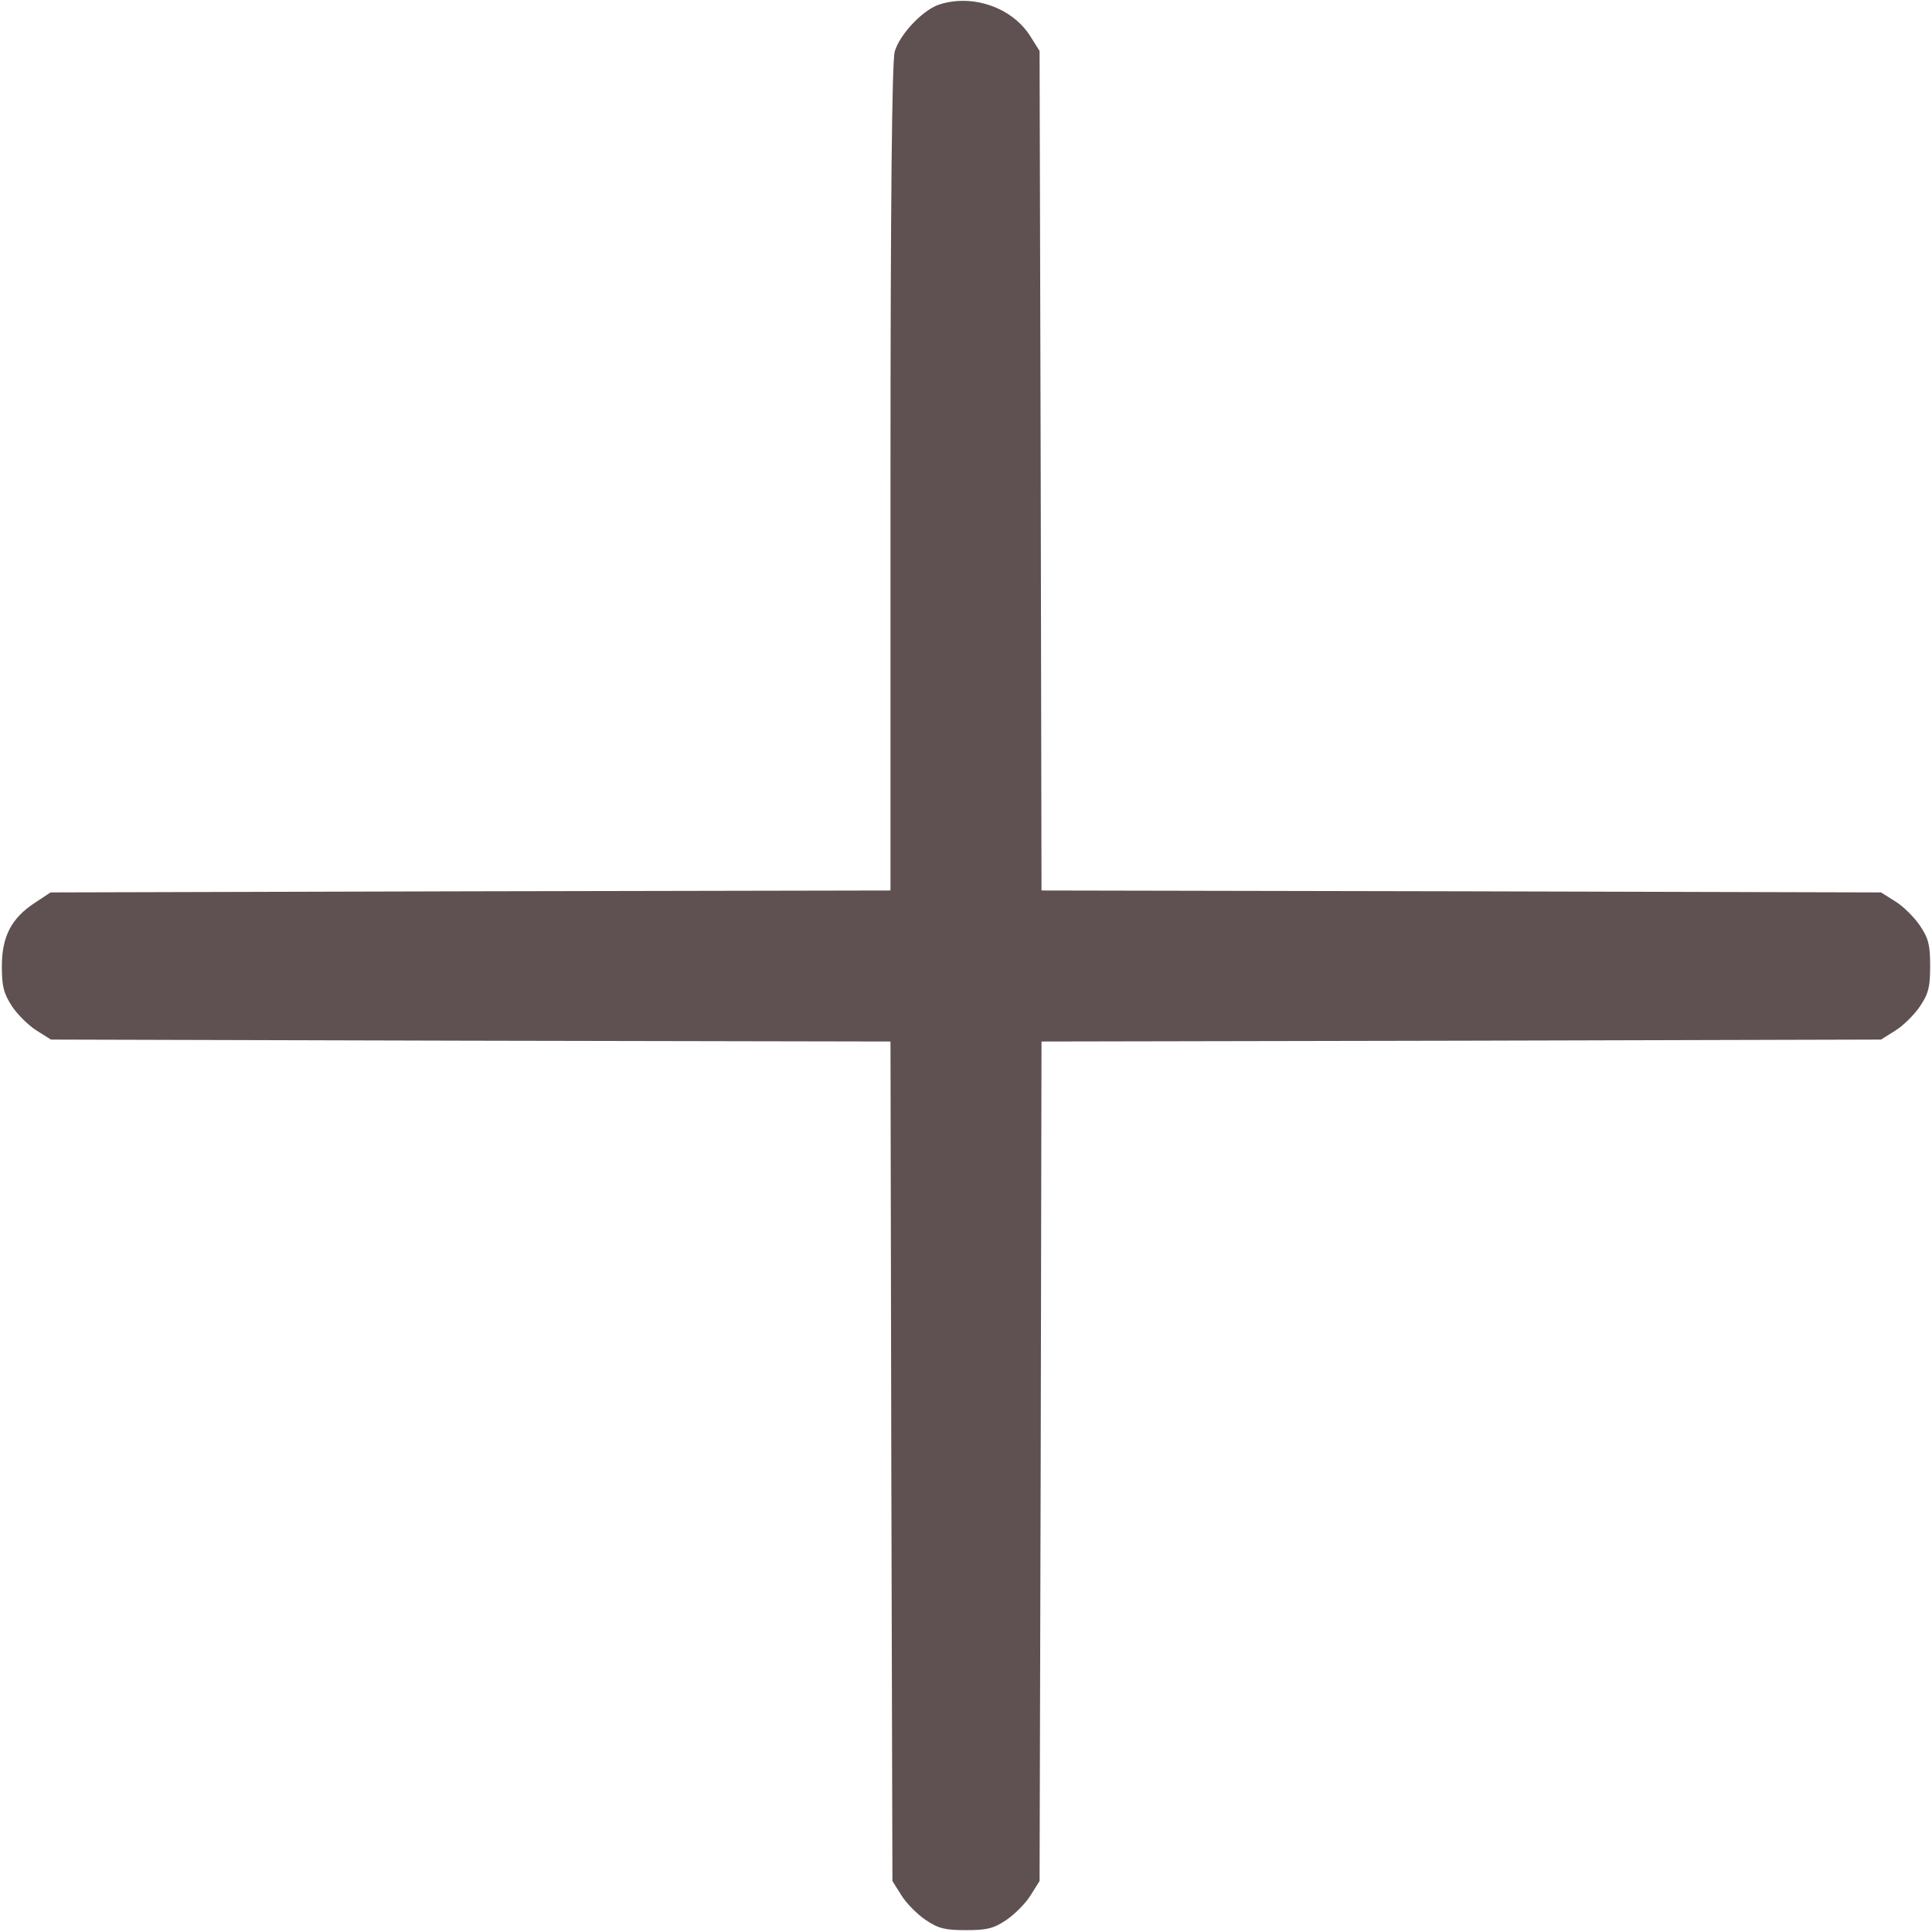
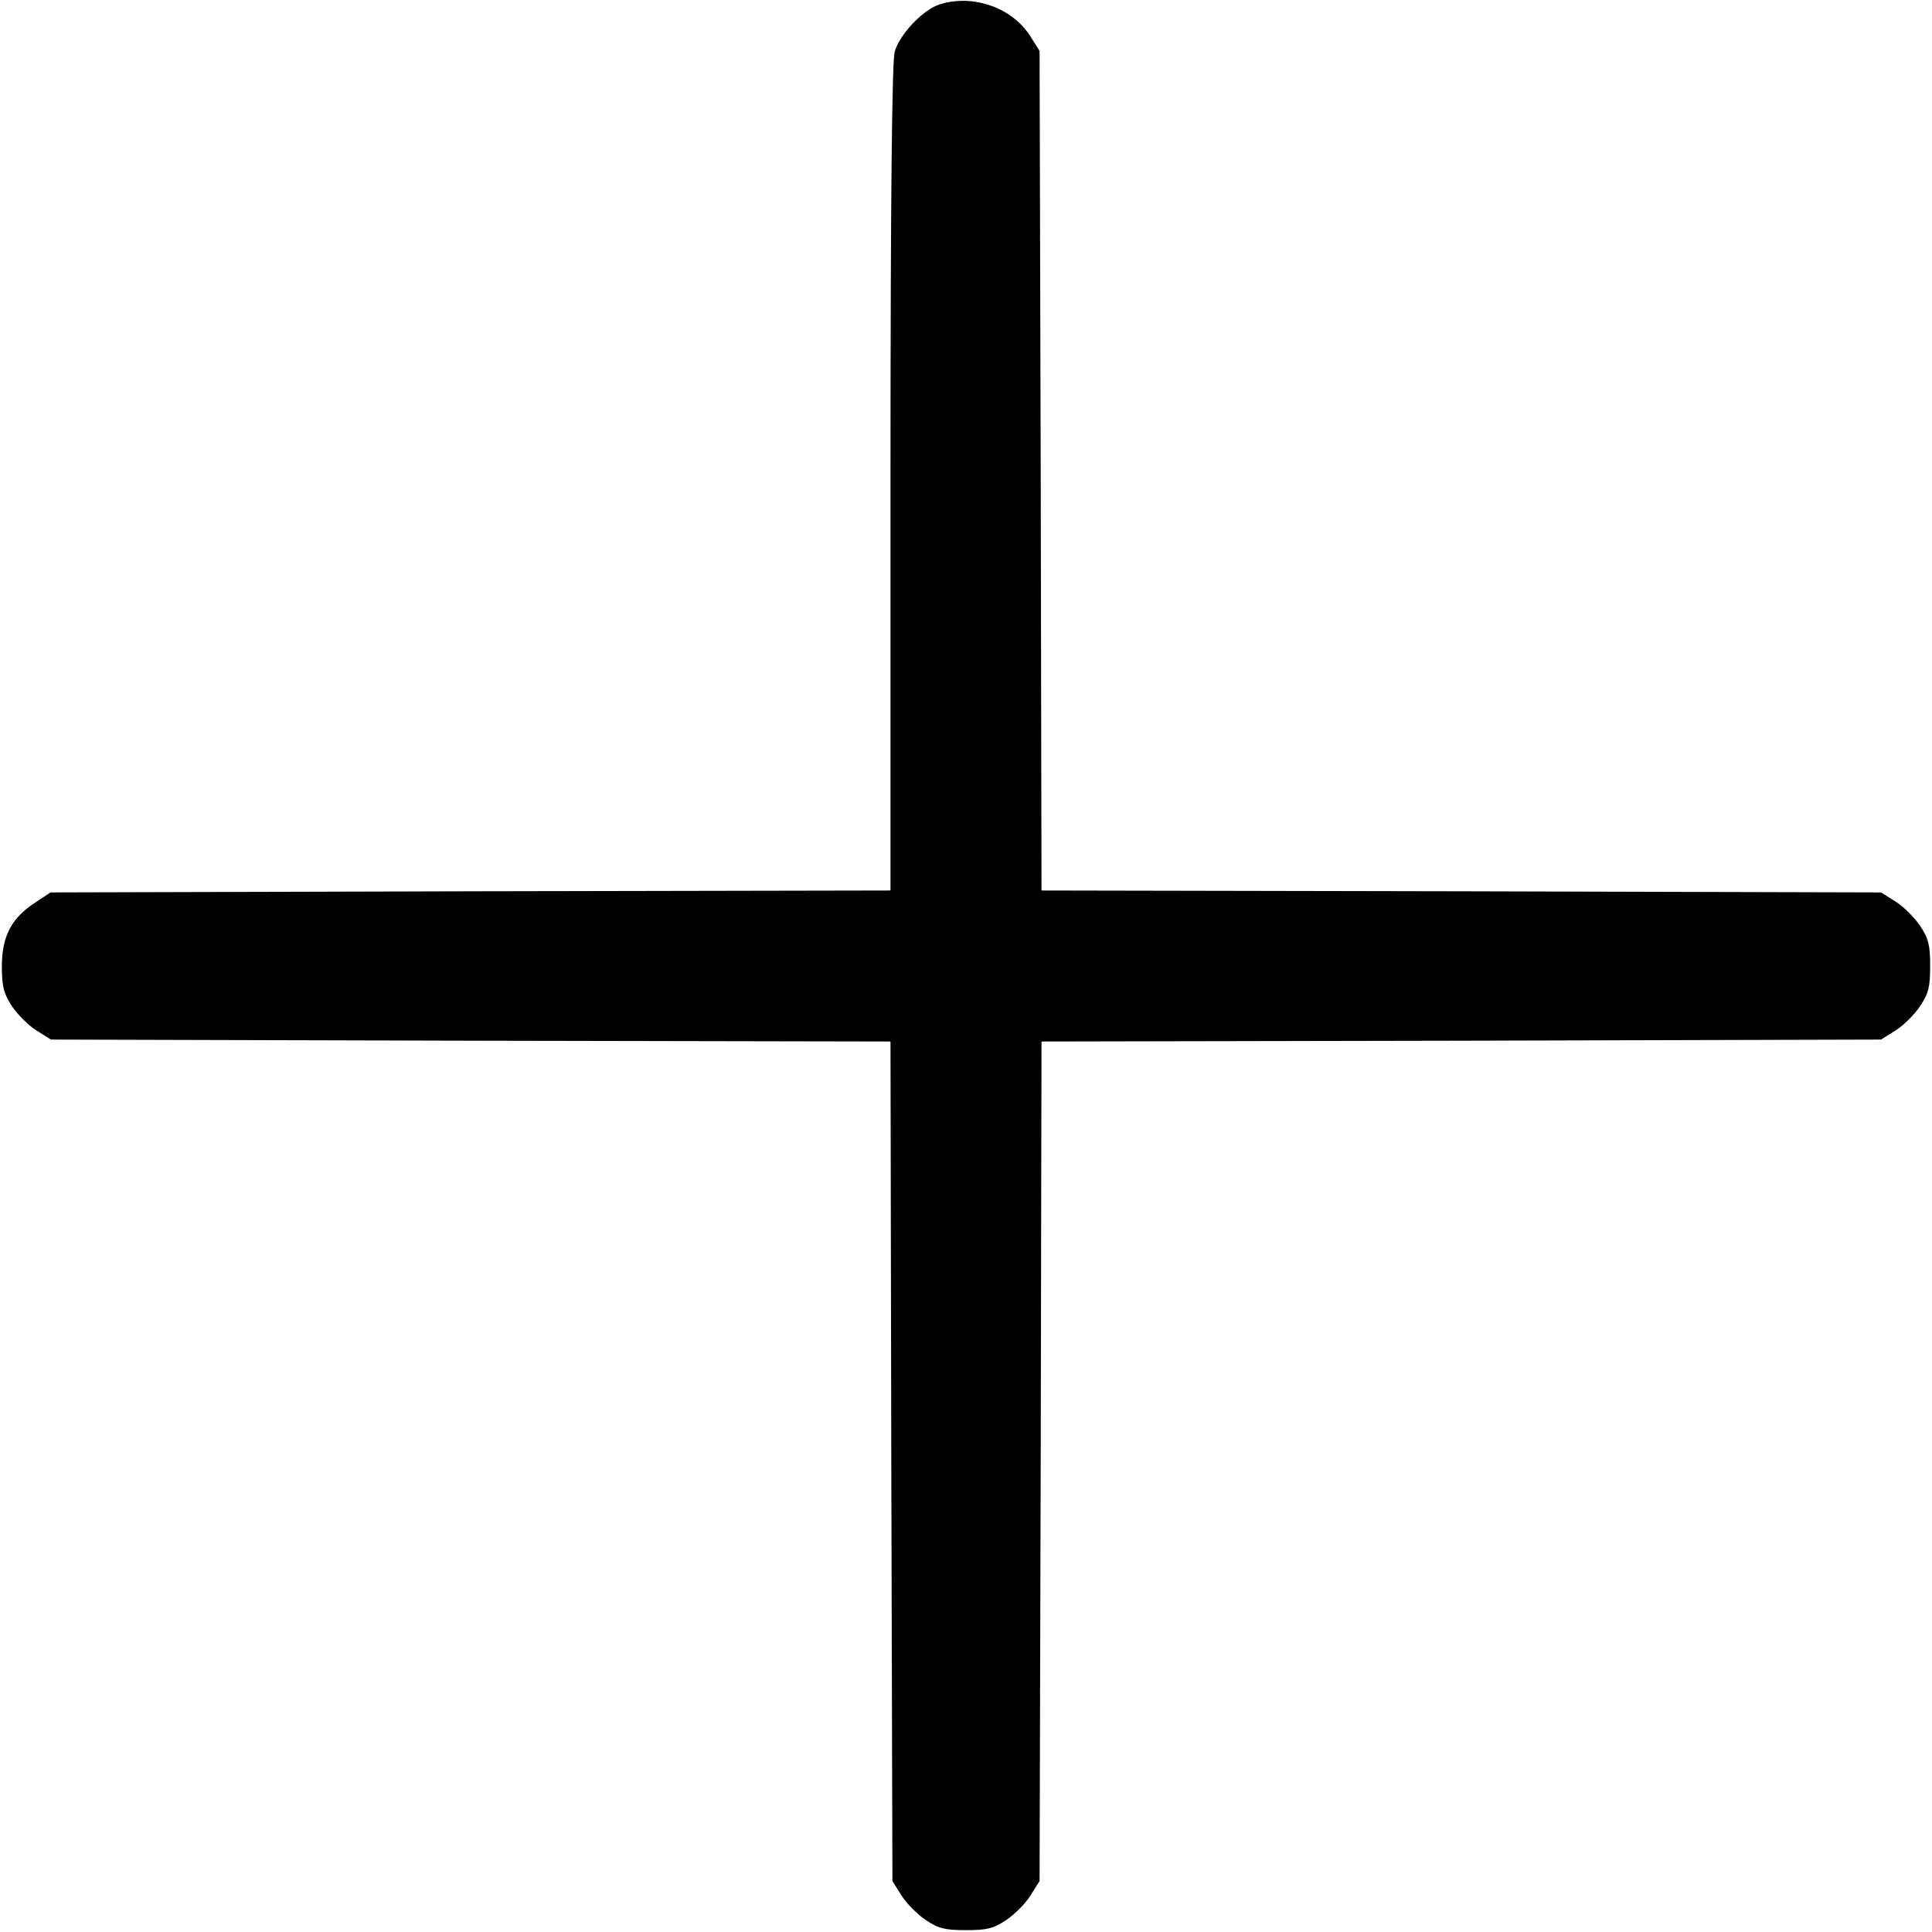
- <svg xmlns="http://www.w3.org/2000/svg" viewBox="0 0 24 24" fill="none">
-   <path d="M11.681 0.052C11.47 0.113 11.175 0.427 11.114 0.642C11.081 0.764 11.062 2.48 11.062 5.939V11.062L5.845 11.072L0.628 11.086L0.436 11.213C0.141 11.405 0.023 11.634 0.023 12.005C0.023 12.258 0.047 12.342 0.15 12.502C0.22 12.605 0.356 12.741 0.455 12.802L0.633 12.914L5.845 12.928L11.062 12.938L11.072 18.155L11.086 23.367L11.198 23.545C11.259 23.644 11.395 23.78 11.498 23.85C11.658 23.958 11.742 23.977 12 23.977C12.258 23.977 12.342 23.958 12.502 23.85C12.605 23.78 12.741 23.644 12.802 23.545L12.914 23.367L12.928 18.155L12.938 12.938L18.155 12.928L23.367 12.914L23.545 12.802C23.644 12.741 23.78 12.605 23.85 12.502C23.958 12.342 23.977 12.258 23.977 12C23.977 11.742 23.958 11.658 23.85 11.498C23.78 11.395 23.644 11.259 23.545 11.198L23.367 11.086L18.155 11.072L12.938 11.062L12.928 5.845L12.914 0.633L12.802 0.455C12.581 0.098 12.094 -0.075 11.681 0.052Z" fill="#5F5151" />
+ <svg xmlns="http://www.w3.org/2000/svg" viewBox="0 0 24 24">
+   <path d="M11.681 0.052C11.47 0.113 11.175 0.427 11.114 0.642C11.081 0.764 11.062 2.48 11.062 5.939V11.062L5.845 11.072L0.628 11.086L0.436 11.213C0.141 11.405 0.023 11.634 0.023 12.005C0.023 12.258 0.047 12.342 0.15 12.502C0.22 12.605 0.356 12.741 0.455 12.802L0.633 12.914L5.845 12.928L11.062 12.938L11.072 18.155L11.086 23.367L11.198 23.545C11.259 23.644 11.395 23.78 11.498 23.85C11.658 23.958 11.742 23.977 12 23.977C12.258 23.977 12.342 23.958 12.502 23.85C12.605 23.78 12.741 23.644 12.802 23.545L12.914 23.367L12.928 18.155L12.938 12.938L18.155 12.928L23.367 12.914L23.545 12.802C23.644 12.741 23.78 12.605 23.85 12.502C23.958 12.342 23.977 12.258 23.977 12C23.977 11.742 23.958 11.658 23.85 11.498C23.78 11.395 23.644 11.259 23.545 11.198L23.367 11.086L18.155 11.072L12.938 11.062L12.928 5.845L12.914 0.633L12.802 0.455C12.581 0.098 12.094 -0.075 11.681 0.052Z" />
</svg>
